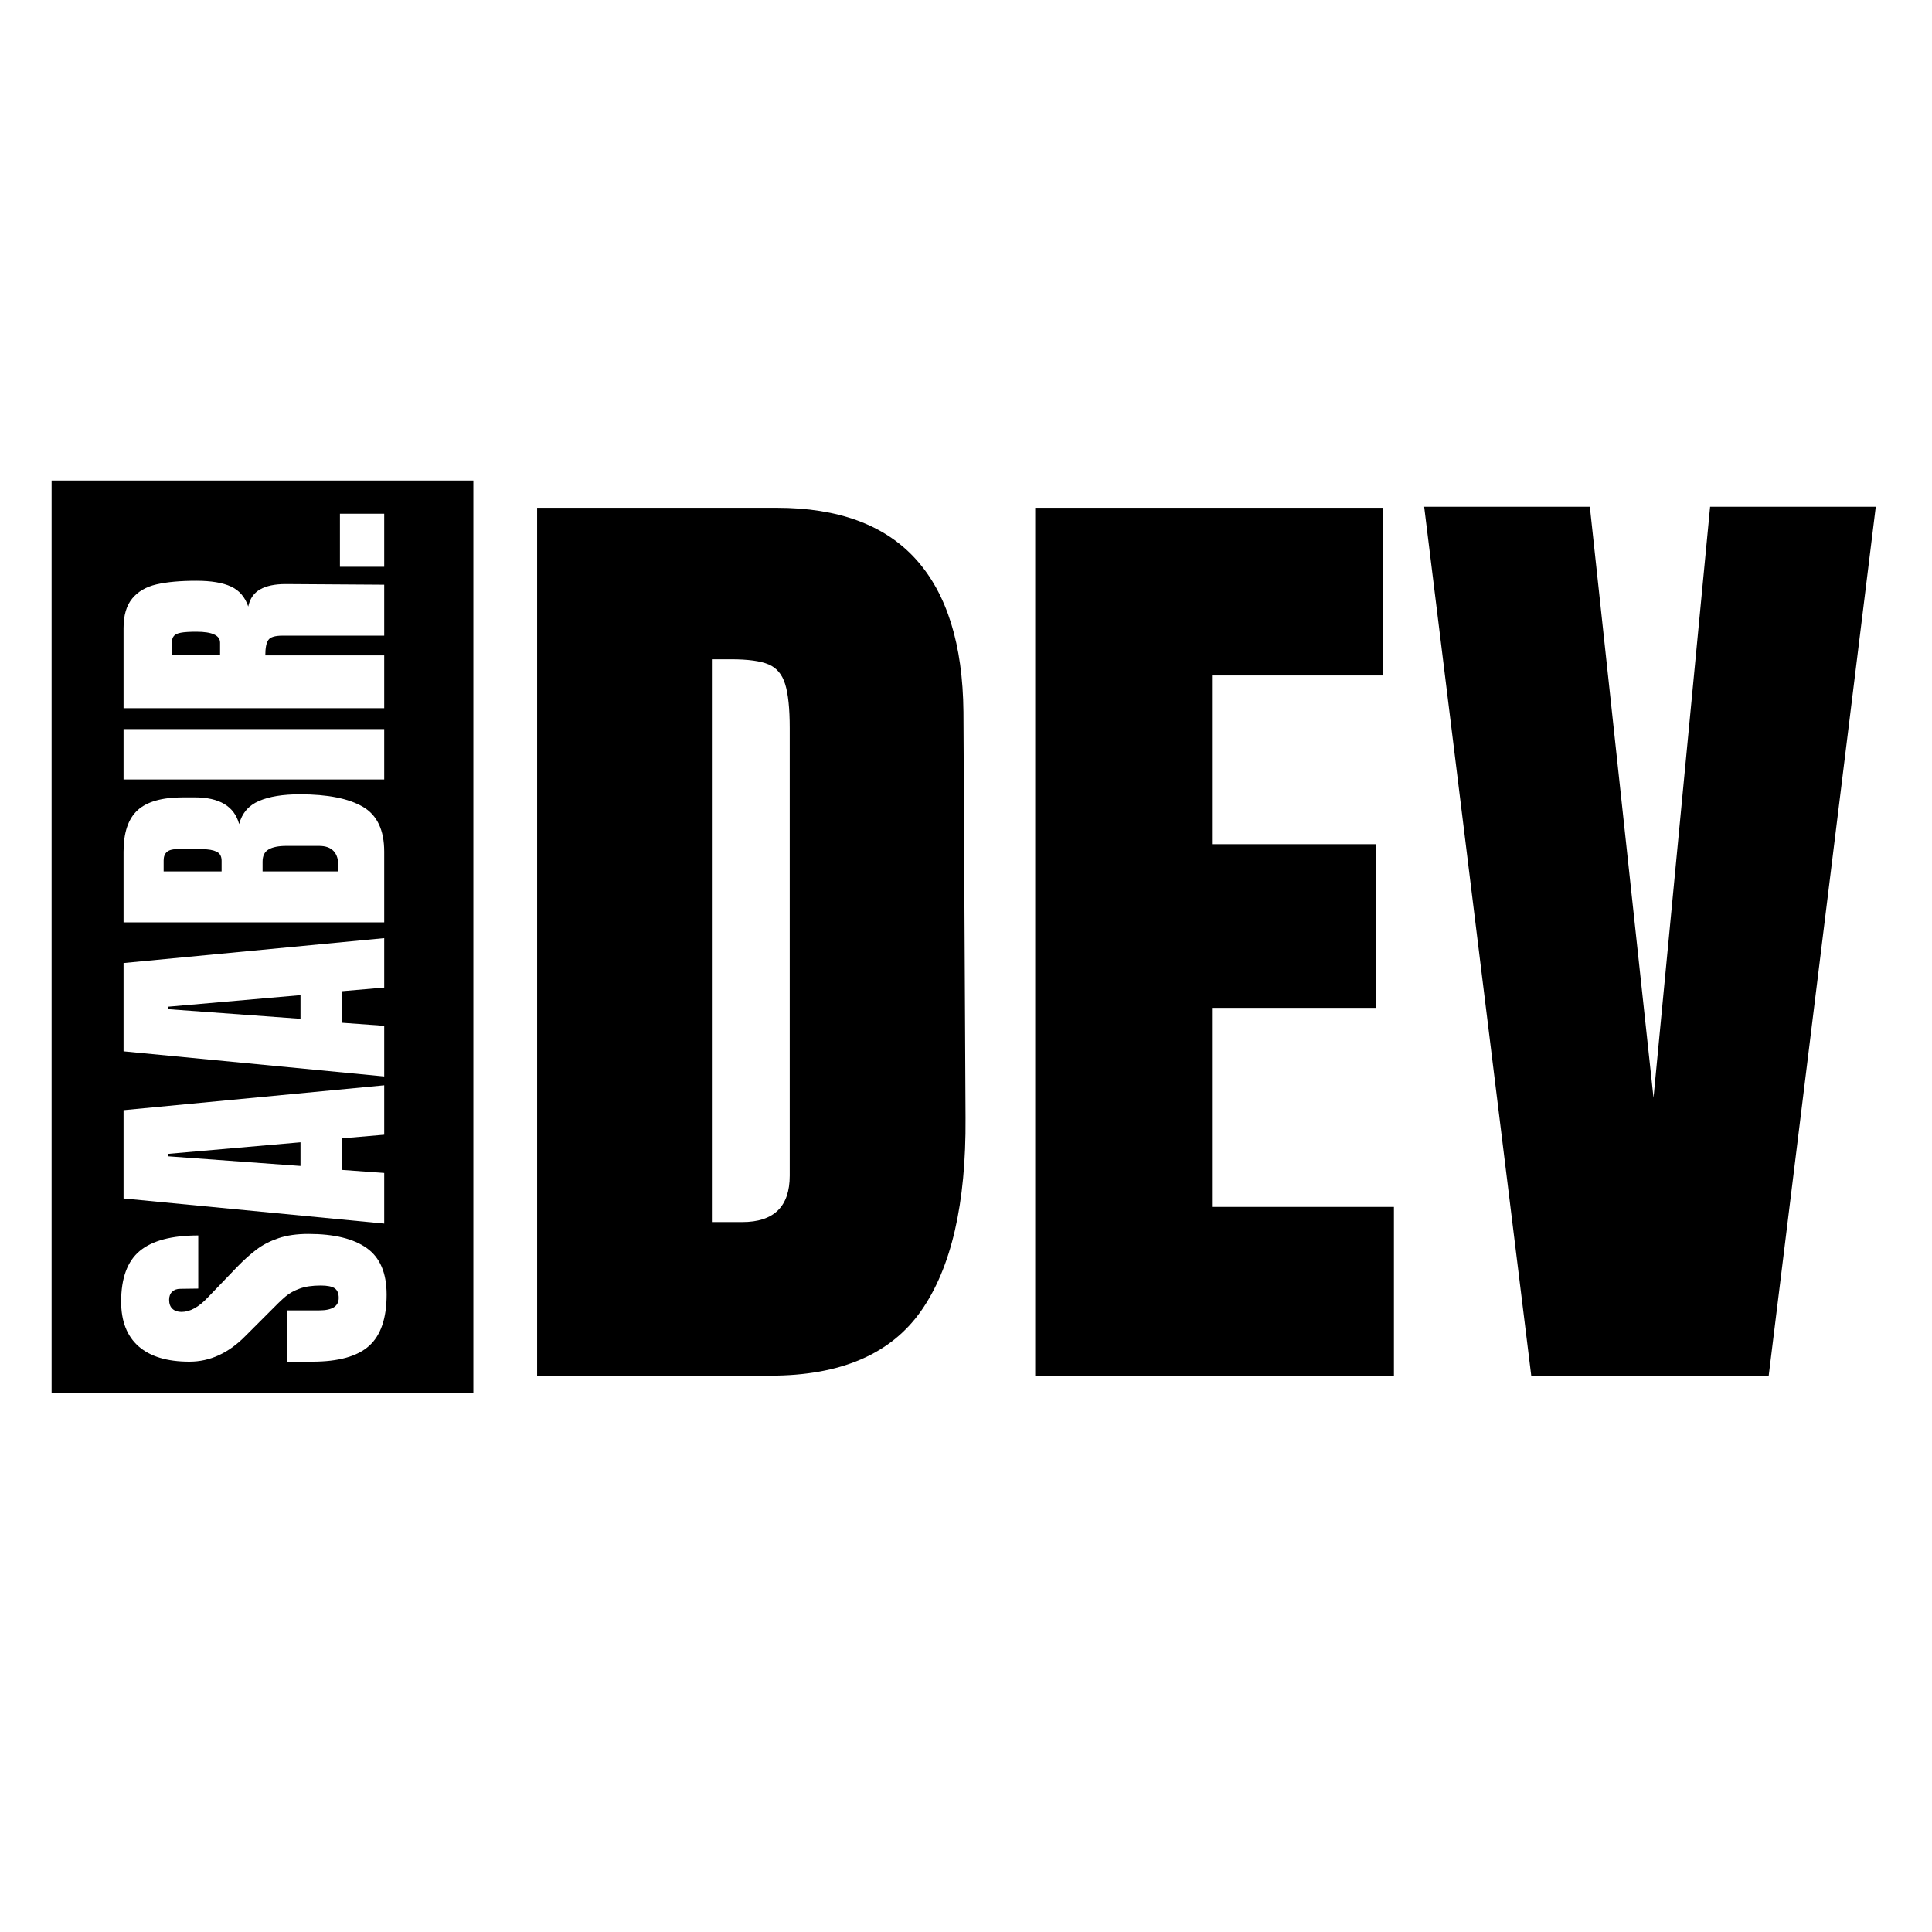
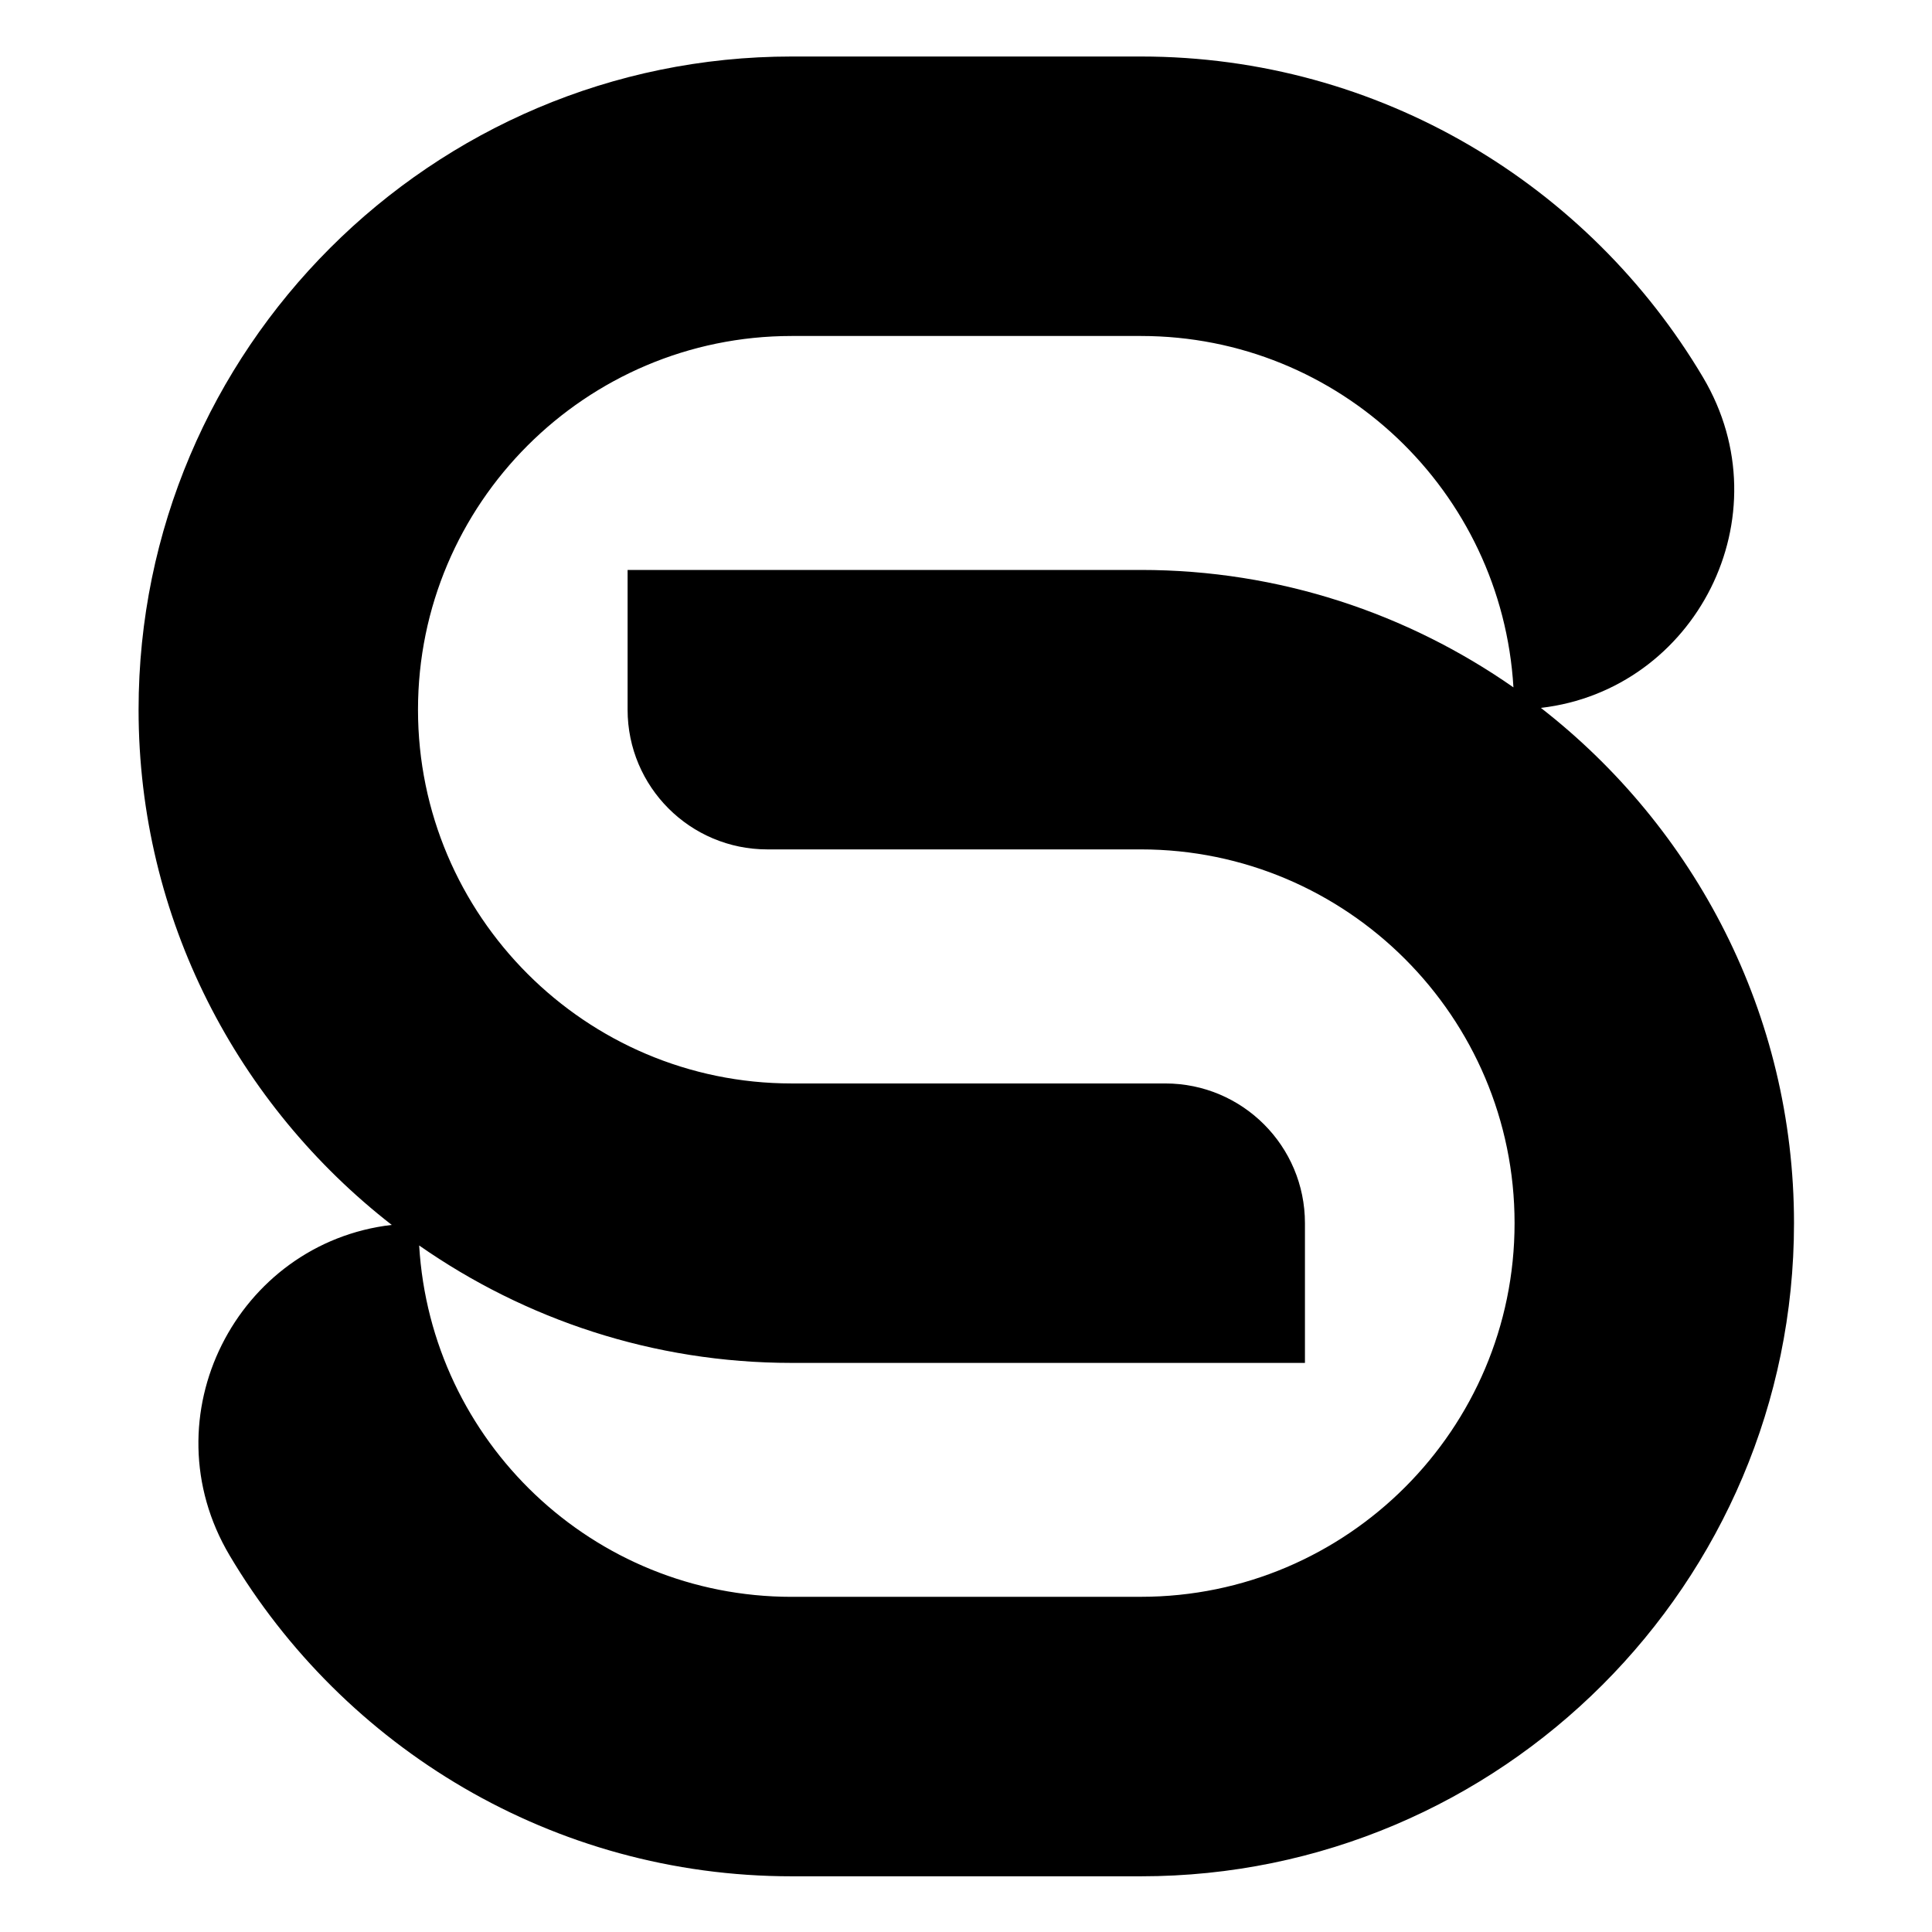
<svg xmlns="http://www.w3.org/2000/svg" width="500" zoomAndPan="magnify" viewBox="0 0 375 375" height="500" preserveAspectRatio="xMidYMid meet" version="1.0">
  <defs>
-     <g />
-     <clipPath id="f086a6e1f5">
-       <path d="M 10.016 93.273 L 91.879 93.273 L 91.879 270.379 L 10.016 270.379 Z M 10.016 93.273 " clip-rule="nonzero" />
+     <clipPath id="3006de8ba6">
+       <path d="M 26.695 10.969 L 348.434 10.969 L 348.434 364.219 L 26.695 364.219 Z M 26.695 10.969 " clip-rule="nonzero" />
    </clipPath>
  </defs>
  <rect x="-37.5" width="450" fill="#ffffff" y="-37.5" height="450" fill-opacity="1" />
  <rect x="-37.5" width="450" fill="#ffffff" y="-37.5" height="450" fill-opacity="1" />
-   <g fill="#000000" fill-opacity="1">
-     <g transform="translate(96.80228, 267.0132)">
-       <g>
-         <path d="M 7.453 -168.453 L 53.938 -168.453 C 65.957 -168.453 74.973 -165.117 80.984 -158.453 C 87.004 -151.785 90.078 -141.914 90.203 -128.844 L 90.609 -50.016 C 90.734 -33.41 87.852 -20.922 81.969 -12.547 C 76.094 -4.18 66.352 0 52.75 0 L 7.453 0 Z M 47.266 -29.812 C 53.41 -29.812 56.484 -32.816 56.484 -38.828 L 56.484 -125.703 C 56.484 -129.492 56.188 -132.336 55.594 -134.234 C 55.008 -136.129 53.93 -137.406 52.359 -138.062 C 50.797 -138.719 48.379 -139.047 45.109 -139.047 L 41.375 -139.047 L 41.375 -29.812 Z M 47.266 -29.812 " />
-       </g>
-     </g>
-   </g>
-   <g fill="#000000" fill-opacity="1">
-     <g transform="translate(193.4806, 267.0132)">
-       <g>
-         <path d="M 7.453 0 L 7.453 -168.453 L 74.906 -168.453 L 74.906 -135.906 L 41.766 -135.906 L 41.766 -103.156 L 73.547 -103.156 L 73.547 -71.391 L 41.766 -71.391 L 41.766 -32.75 L 77.078 -32.75 L 77.078 0 Z M 7.453 0 " />
-       </g>
-     </g>
-   </g>
-   <g fill="#000000" fill-opacity="1">
-     <g transform="translate(274.2747, 267.0132)">
-       <g>
-         <path d="M 22.938 0 L 2.156 -168.656 L 34.312 -168.656 L 46.672 -53.938 L 57.656 -168.656 L 89.812 -168.656 L 69.031 0 Z M 22.938 0 " />
-       </g>
-     </g>
-   </g>
-   <g clip-path="url(#f086a6e1f5)">
-     <path fill="#000000" d="M 10.016 93.273 L 91.879 93.273 L 91.879 270.434 L 10.016 270.434 Z M 10.016 93.273 " fill-opacity="1" fill-rule="nonzero" />
-   </g>
-   <g fill="#ffffff" fill-opacity="1">
-     <g transform="translate(74.57533, 265.5345)">
-       <g>
-         <path d="M 0.469 -14.25 C 0.469 -9.656 -0.664 -6.336 -2.938 -4.297 C -5.219 -2.254 -8.891 -1.234 -13.953 -1.234 L -18.906 -1.234 L -18.906 -11.188 L -12.609 -11.188 C -10.086 -11.188 -8.828 -11.992 -8.828 -13.609 C -8.828 -14.504 -9.094 -15.129 -9.625 -15.484 C -10.156 -15.836 -11.051 -16.016 -12.312 -16.016 C -13.957 -16.016 -15.316 -15.816 -16.391 -15.422 C -17.473 -15.035 -18.379 -14.535 -19.109 -13.922 C -19.836 -13.316 -20.969 -12.227 -22.5 -10.656 L -26.859 -6.297 C -30.148 -2.922 -33.801 -1.234 -37.812 -1.234 C -42.125 -1.234 -45.41 -2.223 -47.672 -4.203 C -49.93 -6.191 -51.062 -9.086 -51.062 -12.891 C -51.062 -17.453 -49.852 -20.734 -47.438 -22.734 C -45.02 -24.734 -41.238 -25.734 -36.094 -25.734 L -36.094 -15.422 L -39.578 -15.375 C -40.242 -15.375 -40.77 -15.188 -41.156 -14.812 C -41.551 -14.438 -41.75 -13.914 -41.75 -13.25 C -41.75 -12.469 -41.531 -11.879 -41.094 -11.484 C -40.664 -11.086 -40.082 -10.891 -39.344 -10.891 C -37.688 -10.891 -35.977 -11.832 -34.219 -13.719 L -28.562 -19.609 C -27.227 -20.984 -25.961 -22.117 -24.766 -23.016 C -23.566 -23.922 -22.148 -24.648 -20.516 -25.203 C -18.891 -25.754 -16.957 -26.031 -14.719 -26.031 C -9.738 -26.031 -5.961 -25.113 -3.391 -23.281 C -0.816 -21.457 0.469 -18.445 0.469 -14.25 Z M 0.469 -14.25 " />
-       </g>
-     </g>
-   </g>
-   <g fill="#ffffff" fill-opacity="1">
-     <g transform="translate(74.57533, 238.3877)">
-       <g>
-         <path d="M 0 -0.891 L -50.594 -5.766 L -50.594 -22.906 L 0 -27.734 L 0 -18.141 L -8.188 -17.438 L -8.188 -11.312 L 0 -10.719 Z M -16.25 -12.078 L -16.25 -16.672 L -41.984 -14.422 L -41.984 -13.953 Z M -16.25 -12.078 " />
-       </g>
-     </g>
-   </g>
-   <g fill="#ffffff" fill-opacity="1">
-     <g transform="translate(74.57533, 209.8277)">
-       <g>
-         <path d="M 0 -0.891 L -50.594 -5.766 L -50.594 -22.906 L 0 -27.734 L 0 -18.141 L -8.188 -17.438 L -8.188 -11.312 L 0 -10.719 Z M -16.25 -12.078 L -16.25 -16.672 L -41.984 -14.422 L -41.984 -13.953 Z M -16.25 -12.078 " />
-       </g>
-     </g>
-   </g>
-   <g fill="#ffffff" fill-opacity="1">
-     <g transform="translate(74.57533, 181.2677)">
-       <g>
-         <path d="M -50.594 -2.234 L -50.594 -15.953 C -50.594 -19.648 -49.688 -22.332 -47.875 -24 C -46.07 -25.664 -43.129 -26.5 -39.047 -26.5 L -36.812 -26.5 C -31.977 -26.5 -29.094 -24.77 -28.156 -21.312 C -27.602 -23.438 -26.32 -24.93 -24.312 -25.797 C -22.312 -26.66 -19.664 -27.094 -16.375 -27.094 C -10.988 -27.094 -6.91 -26.285 -4.141 -24.672 C -1.379 -23.066 0 -20.16 0 -15.953 L 0 -2.234 Z M -31.562 -14.188 C -31.562 -15.051 -31.883 -15.641 -32.531 -15.953 C -33.188 -16.273 -34.102 -16.438 -35.281 -16.438 L -40.344 -16.438 C -41.988 -16.438 -42.812 -15.707 -42.812 -14.25 L -42.812 -12.125 L -31.562 -12.125 Z M -8.891 -13.125 C -8.891 -15.758 -10.145 -17.078 -12.656 -17.078 L -18.969 -17.078 C -20.5 -17.078 -21.656 -16.848 -22.438 -16.391 C -23.219 -15.941 -23.609 -15.148 -23.609 -14.016 L -23.609 -12.125 L -8.953 -12.125 Z M -8.891 -13.125 " />
-       </g>
-     </g>
-   </g>
-   <g fill="#ffffff" fill-opacity="1">
-     <g transform="translate(74.57533, 153.061)">
-       <g>
-         <path d="M 0 -1.766 L -50.594 -1.766 L -50.594 -11.547 L 0 -11.547 Z M 0 -1.766 " />
-       </g>
-     </g>
-   </g>
-   <g fill="#ffffff" fill-opacity="1">
-     <g transform="translate(74.57533, 139.6937)">
-       <g>
-         <path d="M -50.594 -2.234 L -50.594 -17.781 C -50.594 -20.258 -50.031 -22.176 -48.906 -23.531 C -47.789 -24.883 -46.223 -25.797 -44.203 -26.266 C -42.18 -26.734 -39.598 -26.969 -36.453 -26.969 C -33.586 -26.969 -31.348 -26.594 -29.734 -25.844 C -28.129 -25.102 -27.016 -23.812 -26.391 -21.969 C -26.066 -23.5 -25.297 -24.609 -24.078 -25.297 C -22.867 -25.984 -21.223 -26.328 -19.141 -26.328 L 0 -26.203 L 0 -16.312 L -19.781 -16.312 C -21.195 -16.312 -22.098 -16.035 -22.484 -15.484 C -22.879 -14.93 -23.078 -13.93 -23.078 -12.484 L 0 -12.484 L 0 -2.234 Z M -31.859 -14.953 C -31.859 -16.367 -33.391 -17.078 -36.453 -17.078 C -37.785 -17.078 -38.785 -17.016 -39.453 -16.891 C -40.117 -16.773 -40.578 -16.562 -40.828 -16.25 C -41.086 -15.938 -41.219 -15.488 -41.219 -14.906 L -41.219 -12.547 L -31.859 -12.547 Z M -31.859 -14.953 " />
-       </g>
-     </g>
-   </g>
-   <g fill="#ffffff" fill-opacity="1">
-     <g transform="translate(74.57533, 111.6048)">
-       <g>
-         <path d="M 0 -1.594 L -8.594 -1.594 L -8.594 -11.891 L 0 -11.891 Z M 0 -1.594 " />
-       </g>
-     </g>
+   <g clip-path="url(#3006de8ba6)">
+     <path fill="#000000" d="M 221.457 364.188 L 153.656 364.188 L 153.656 309.938 L 221.453 309.938 C 261.441 309.938 293.977 277.406 293.977 237.41 C 293.977 197.41 261.441 164.867 221.453 164.867 L 148.934 164.867 C 133.953 164.867 121.816 152.719 121.816 137.746 L 121.816 110.625 L 221.457 110.625 C 248.332 110.625 273.227 119.09 293.758 133.418 C 291.504 95.387 260.047 65.215 221.457 65.215 L 153.656 65.215 C 113.668 65.215 81.133 97.754 81.133 137.754 C 81.133 177.75 113.668 210.297 153.656 210.297 L 226.176 210.297 C 241.156 210.297 253.289 222.441 253.289 237.418 L 253.289 264.539 L 153.664 264.539 C 126.789 264.539 101.887 256.07 81.359 241.746 C 83.609 279.777 115.07 309.945 153.664 309.945 L 153.664 364.188 C 107.297 364.188 66.672 339.164 44.57 301.91 C 28.574 274.949 46.031 241.242 76.035 237.754 C 46.203 214.543 26.898 178.395 26.898 137.746 C 26.898 67.84 83.766 10.969 153.664 10.969 L 221.465 10.969 C 267.832 10.969 308.457 35.988 330.559 73.246 C 346.551 100.203 329.09 133.914 299.086 137.402 C 328.914 160.617 348.215 196.77 348.215 237.418 C 348.215 307.32 291.359 364.188 221.457 364.188 Z M 221.457 364.188 " fill-opacity="1" fill-rule="nonzero" />
  </g>
</svg>
